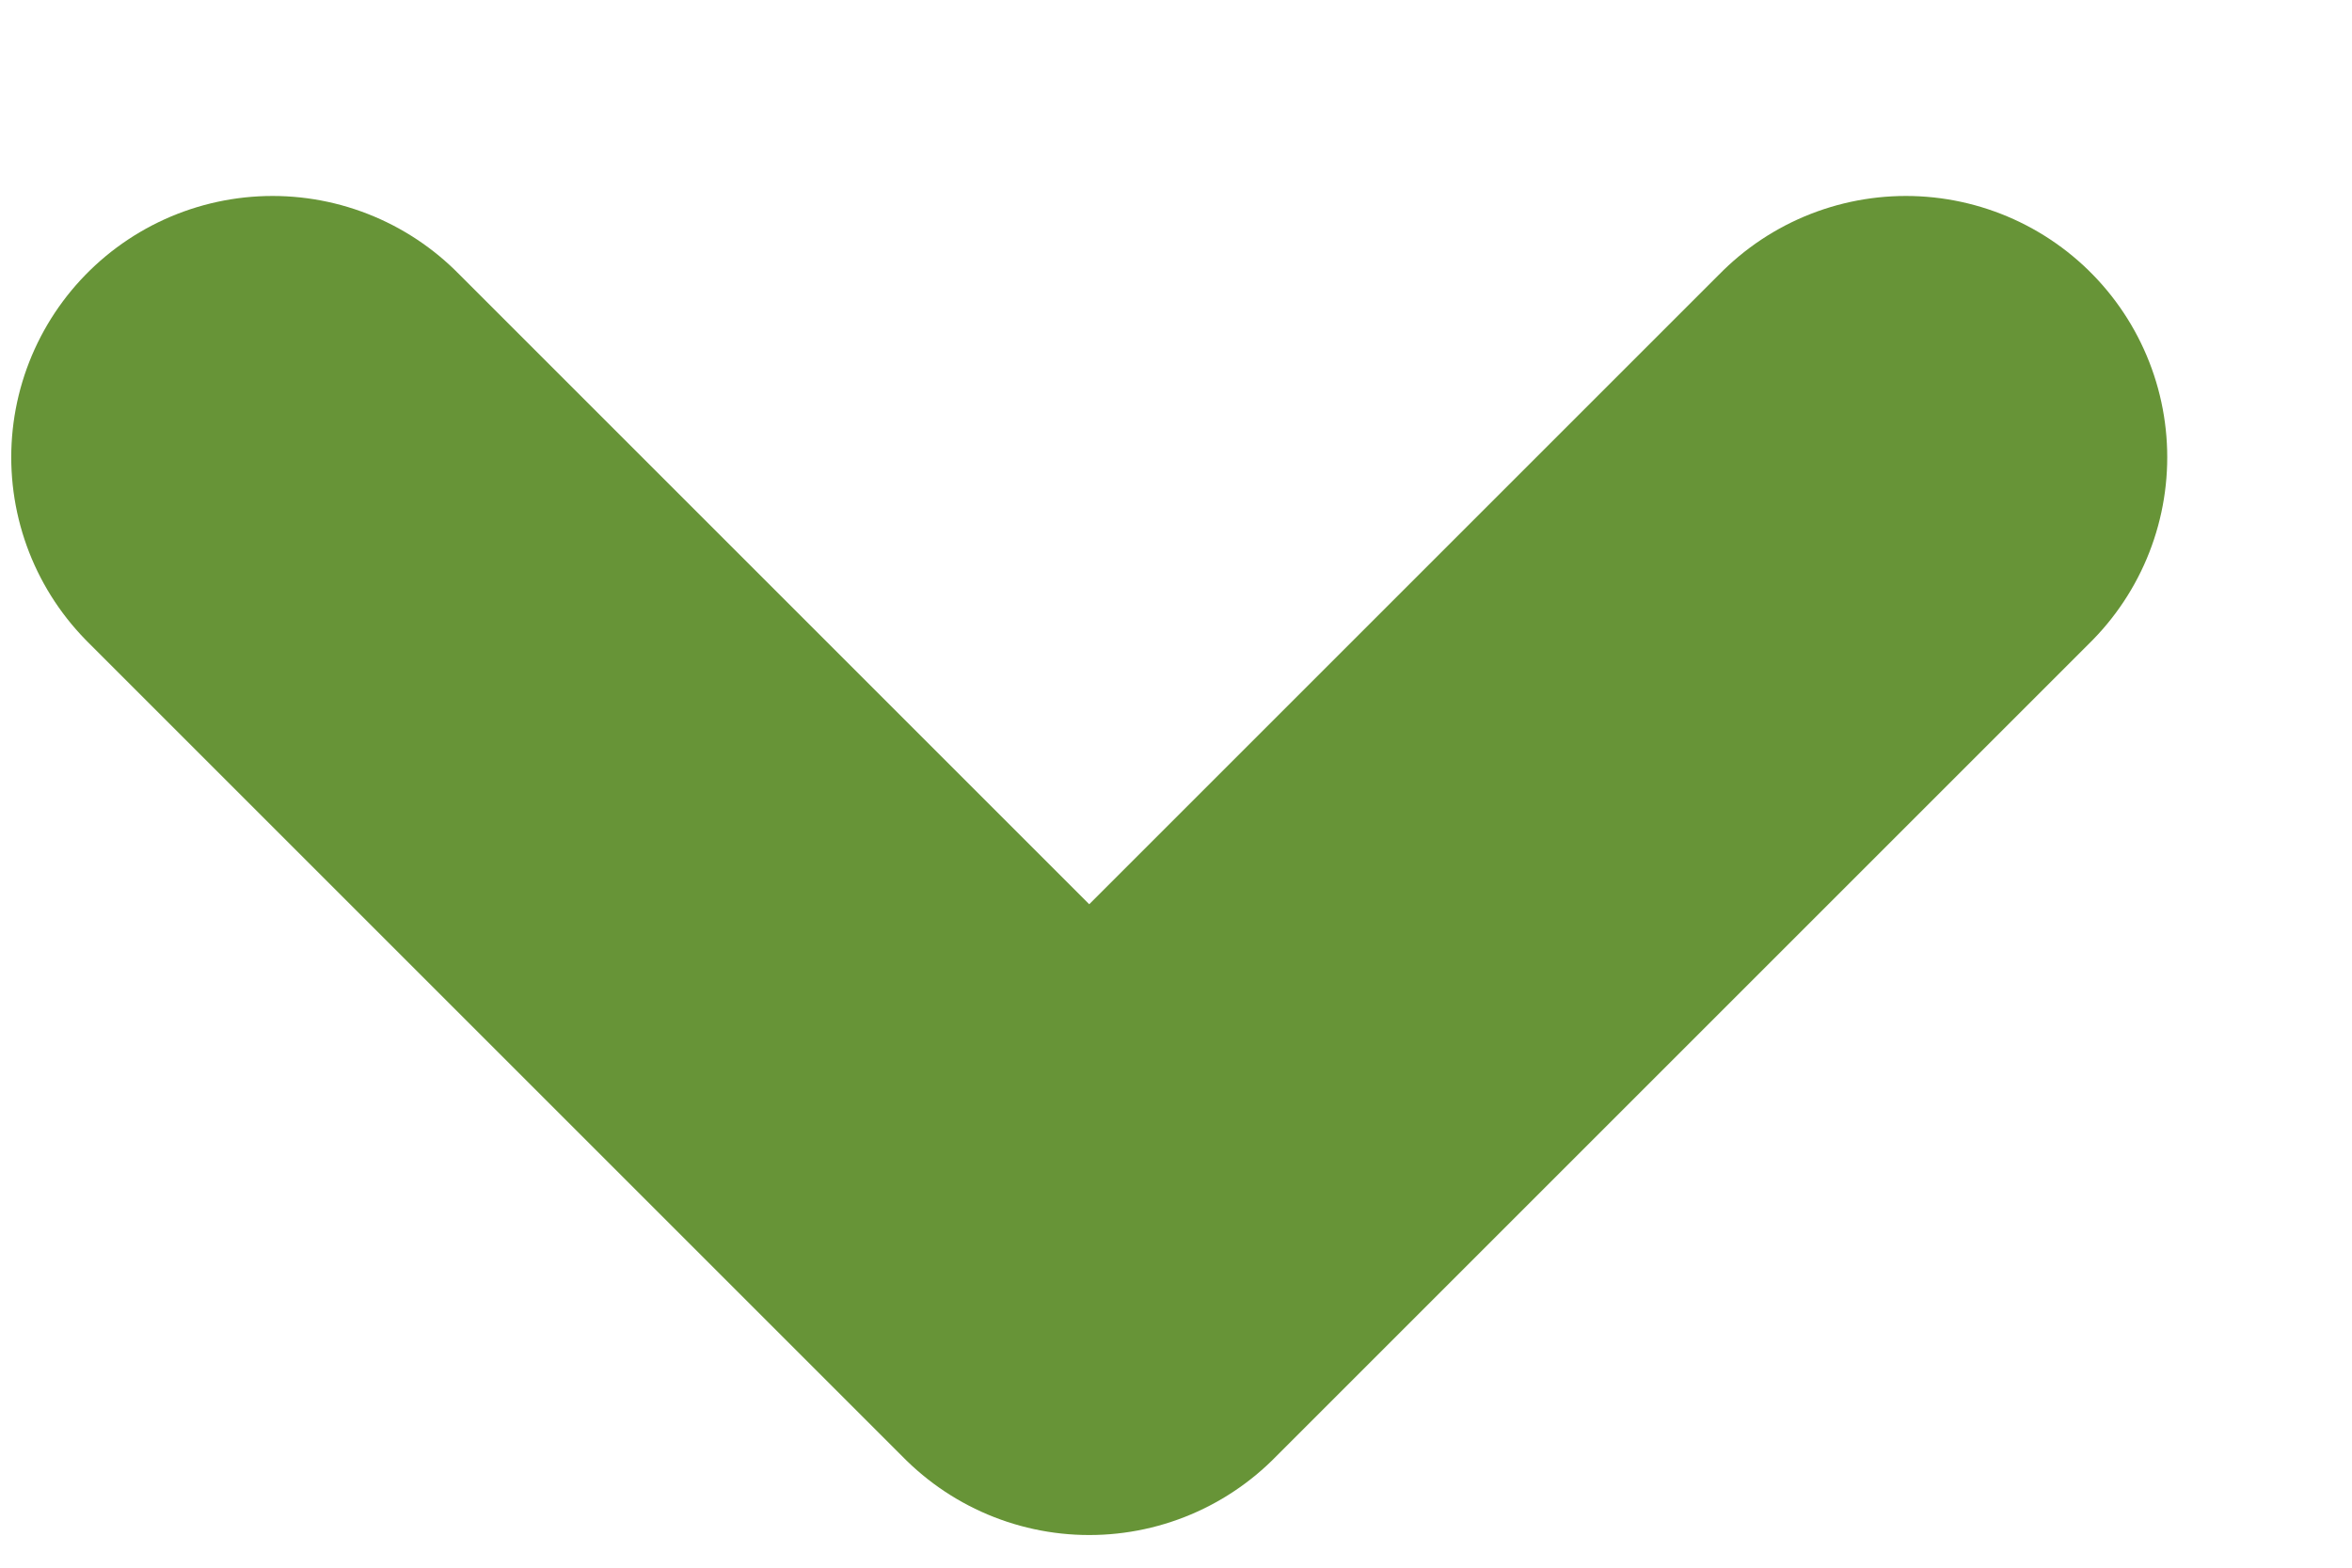
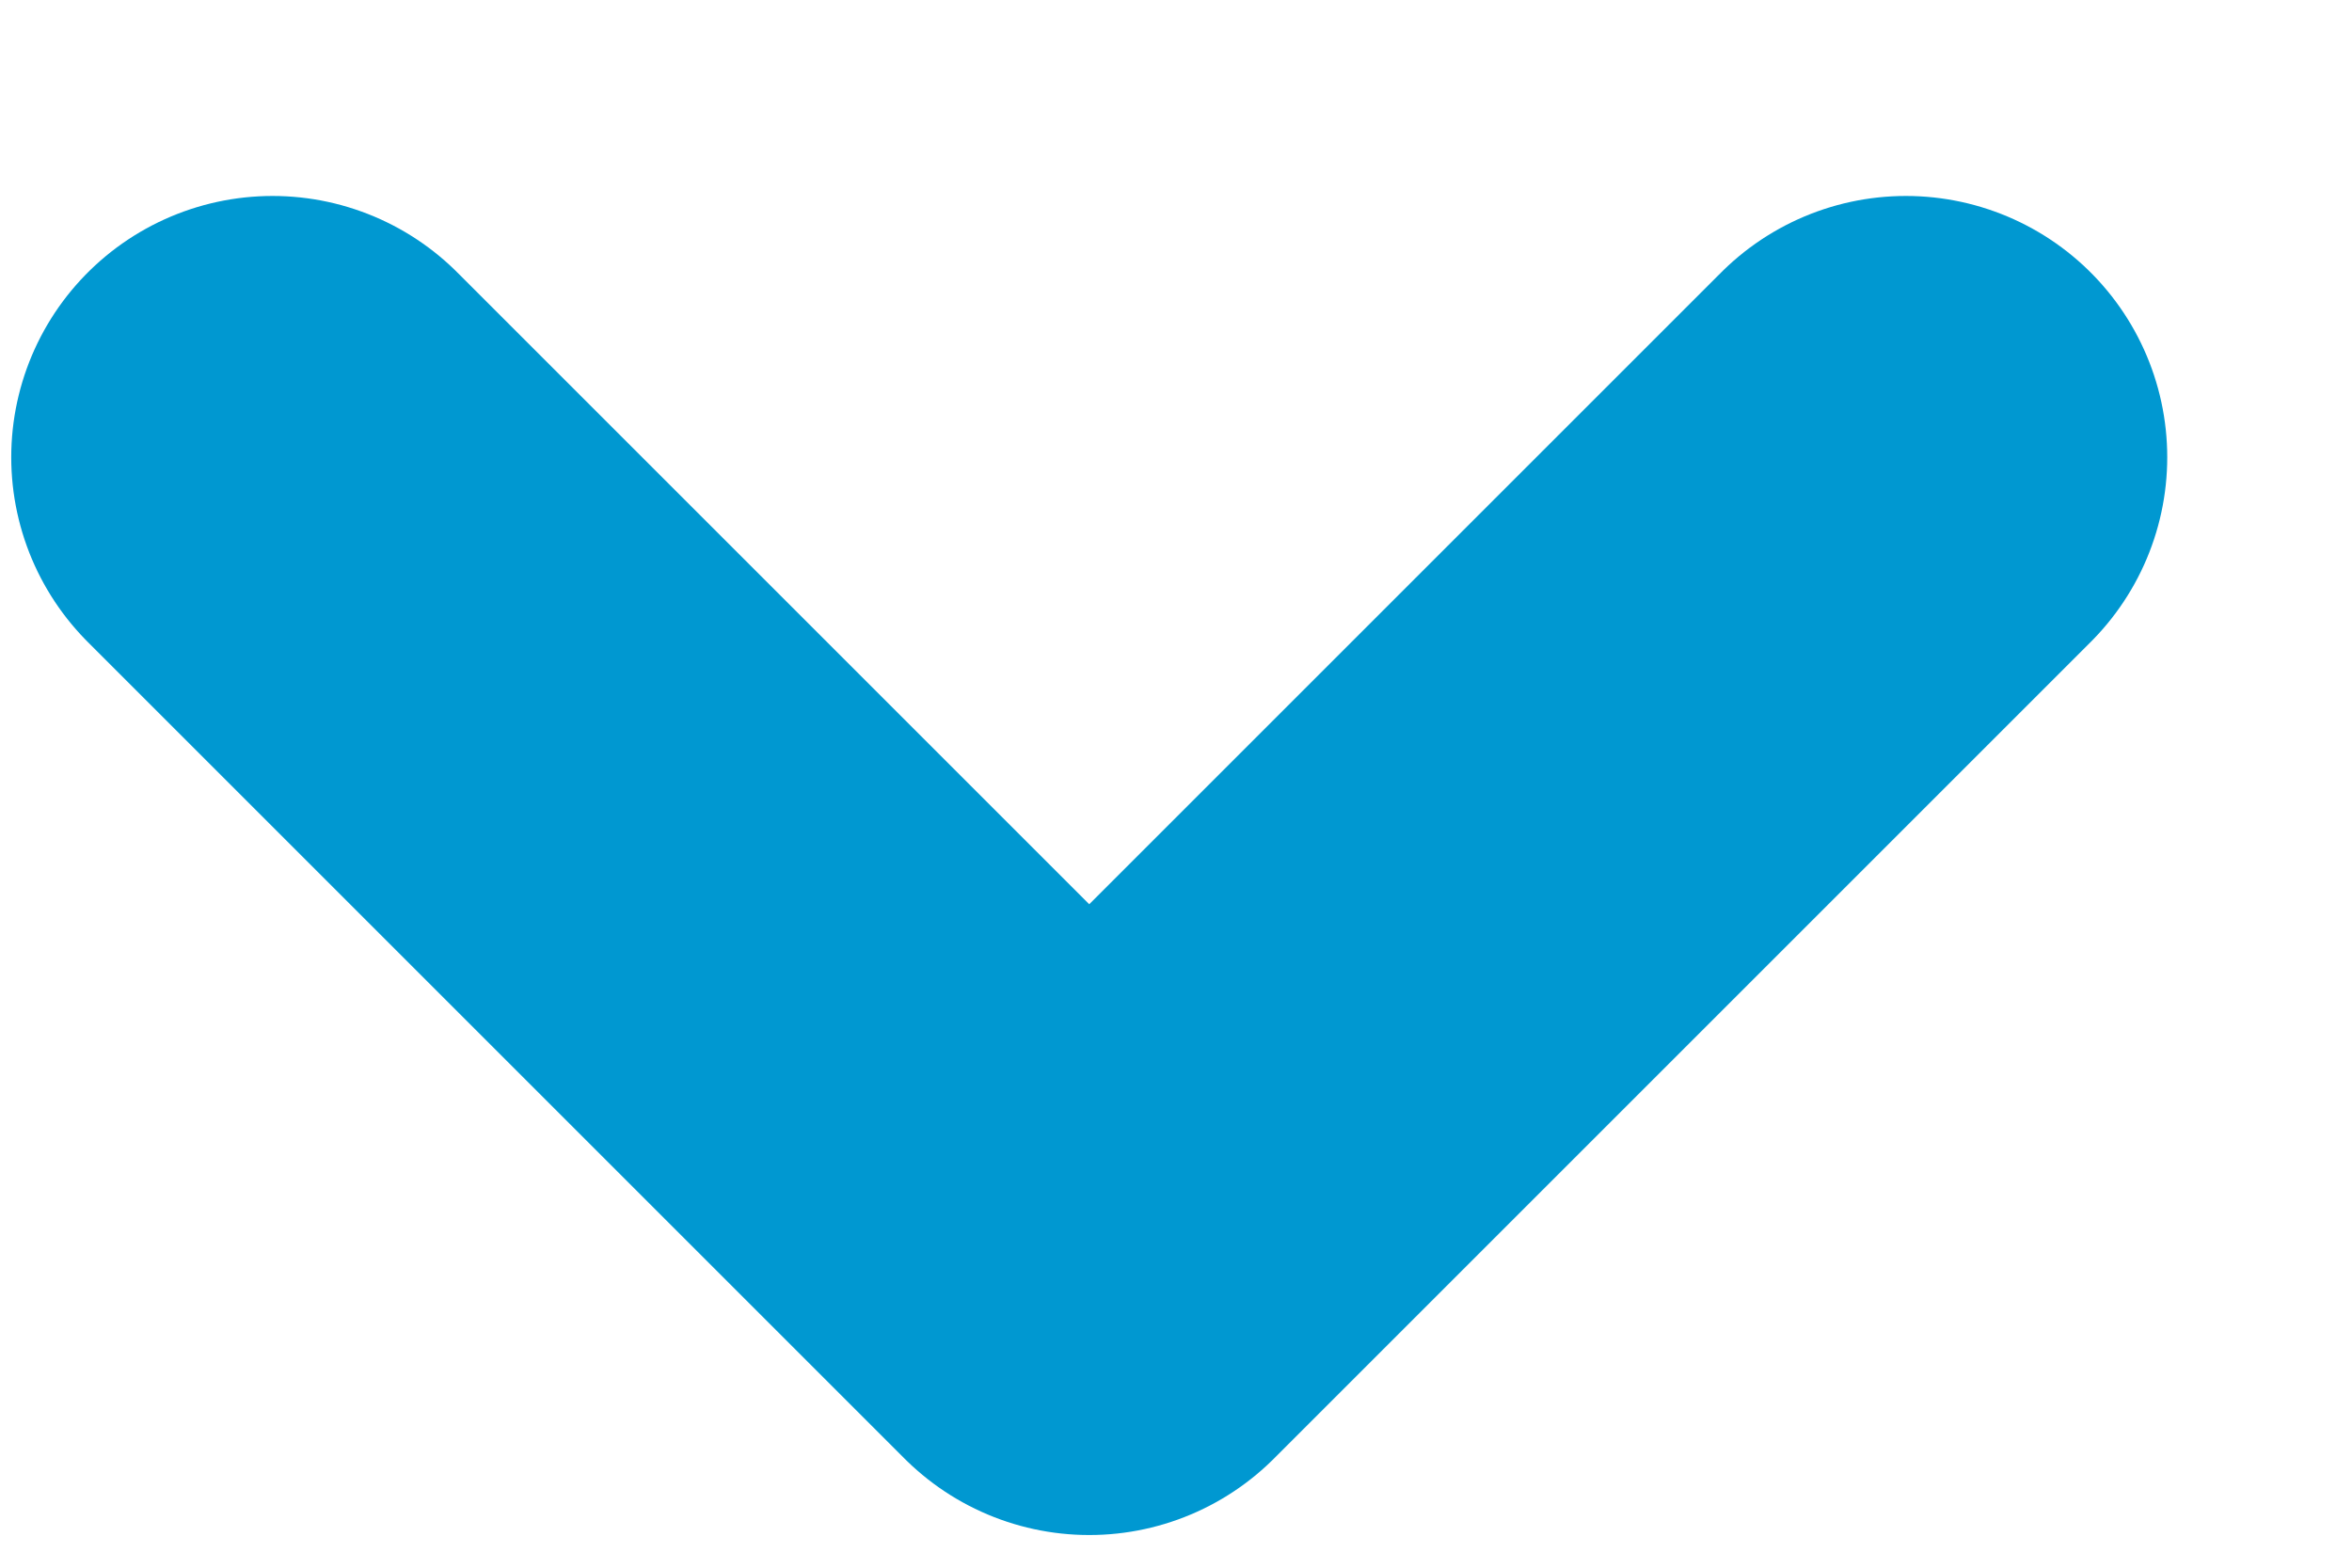
<svg xmlns="http://www.w3.org/2000/svg" width="9" height="6" viewBox="0 0 9 6" fill="none">
-   <path d="M7.293 1.75L4.168 4.875L1.043 1.75" stroke="#679437" stroke-width="2" stroke-linecap="round" stroke-linejoin="round" />
+   <path d="M7.293 1.75L4.168 4.875L1.043 1.75" stroke="#0098D1" stroke-width="2" stroke-linecap="round" stroke-linejoin="round" />
</svg>
